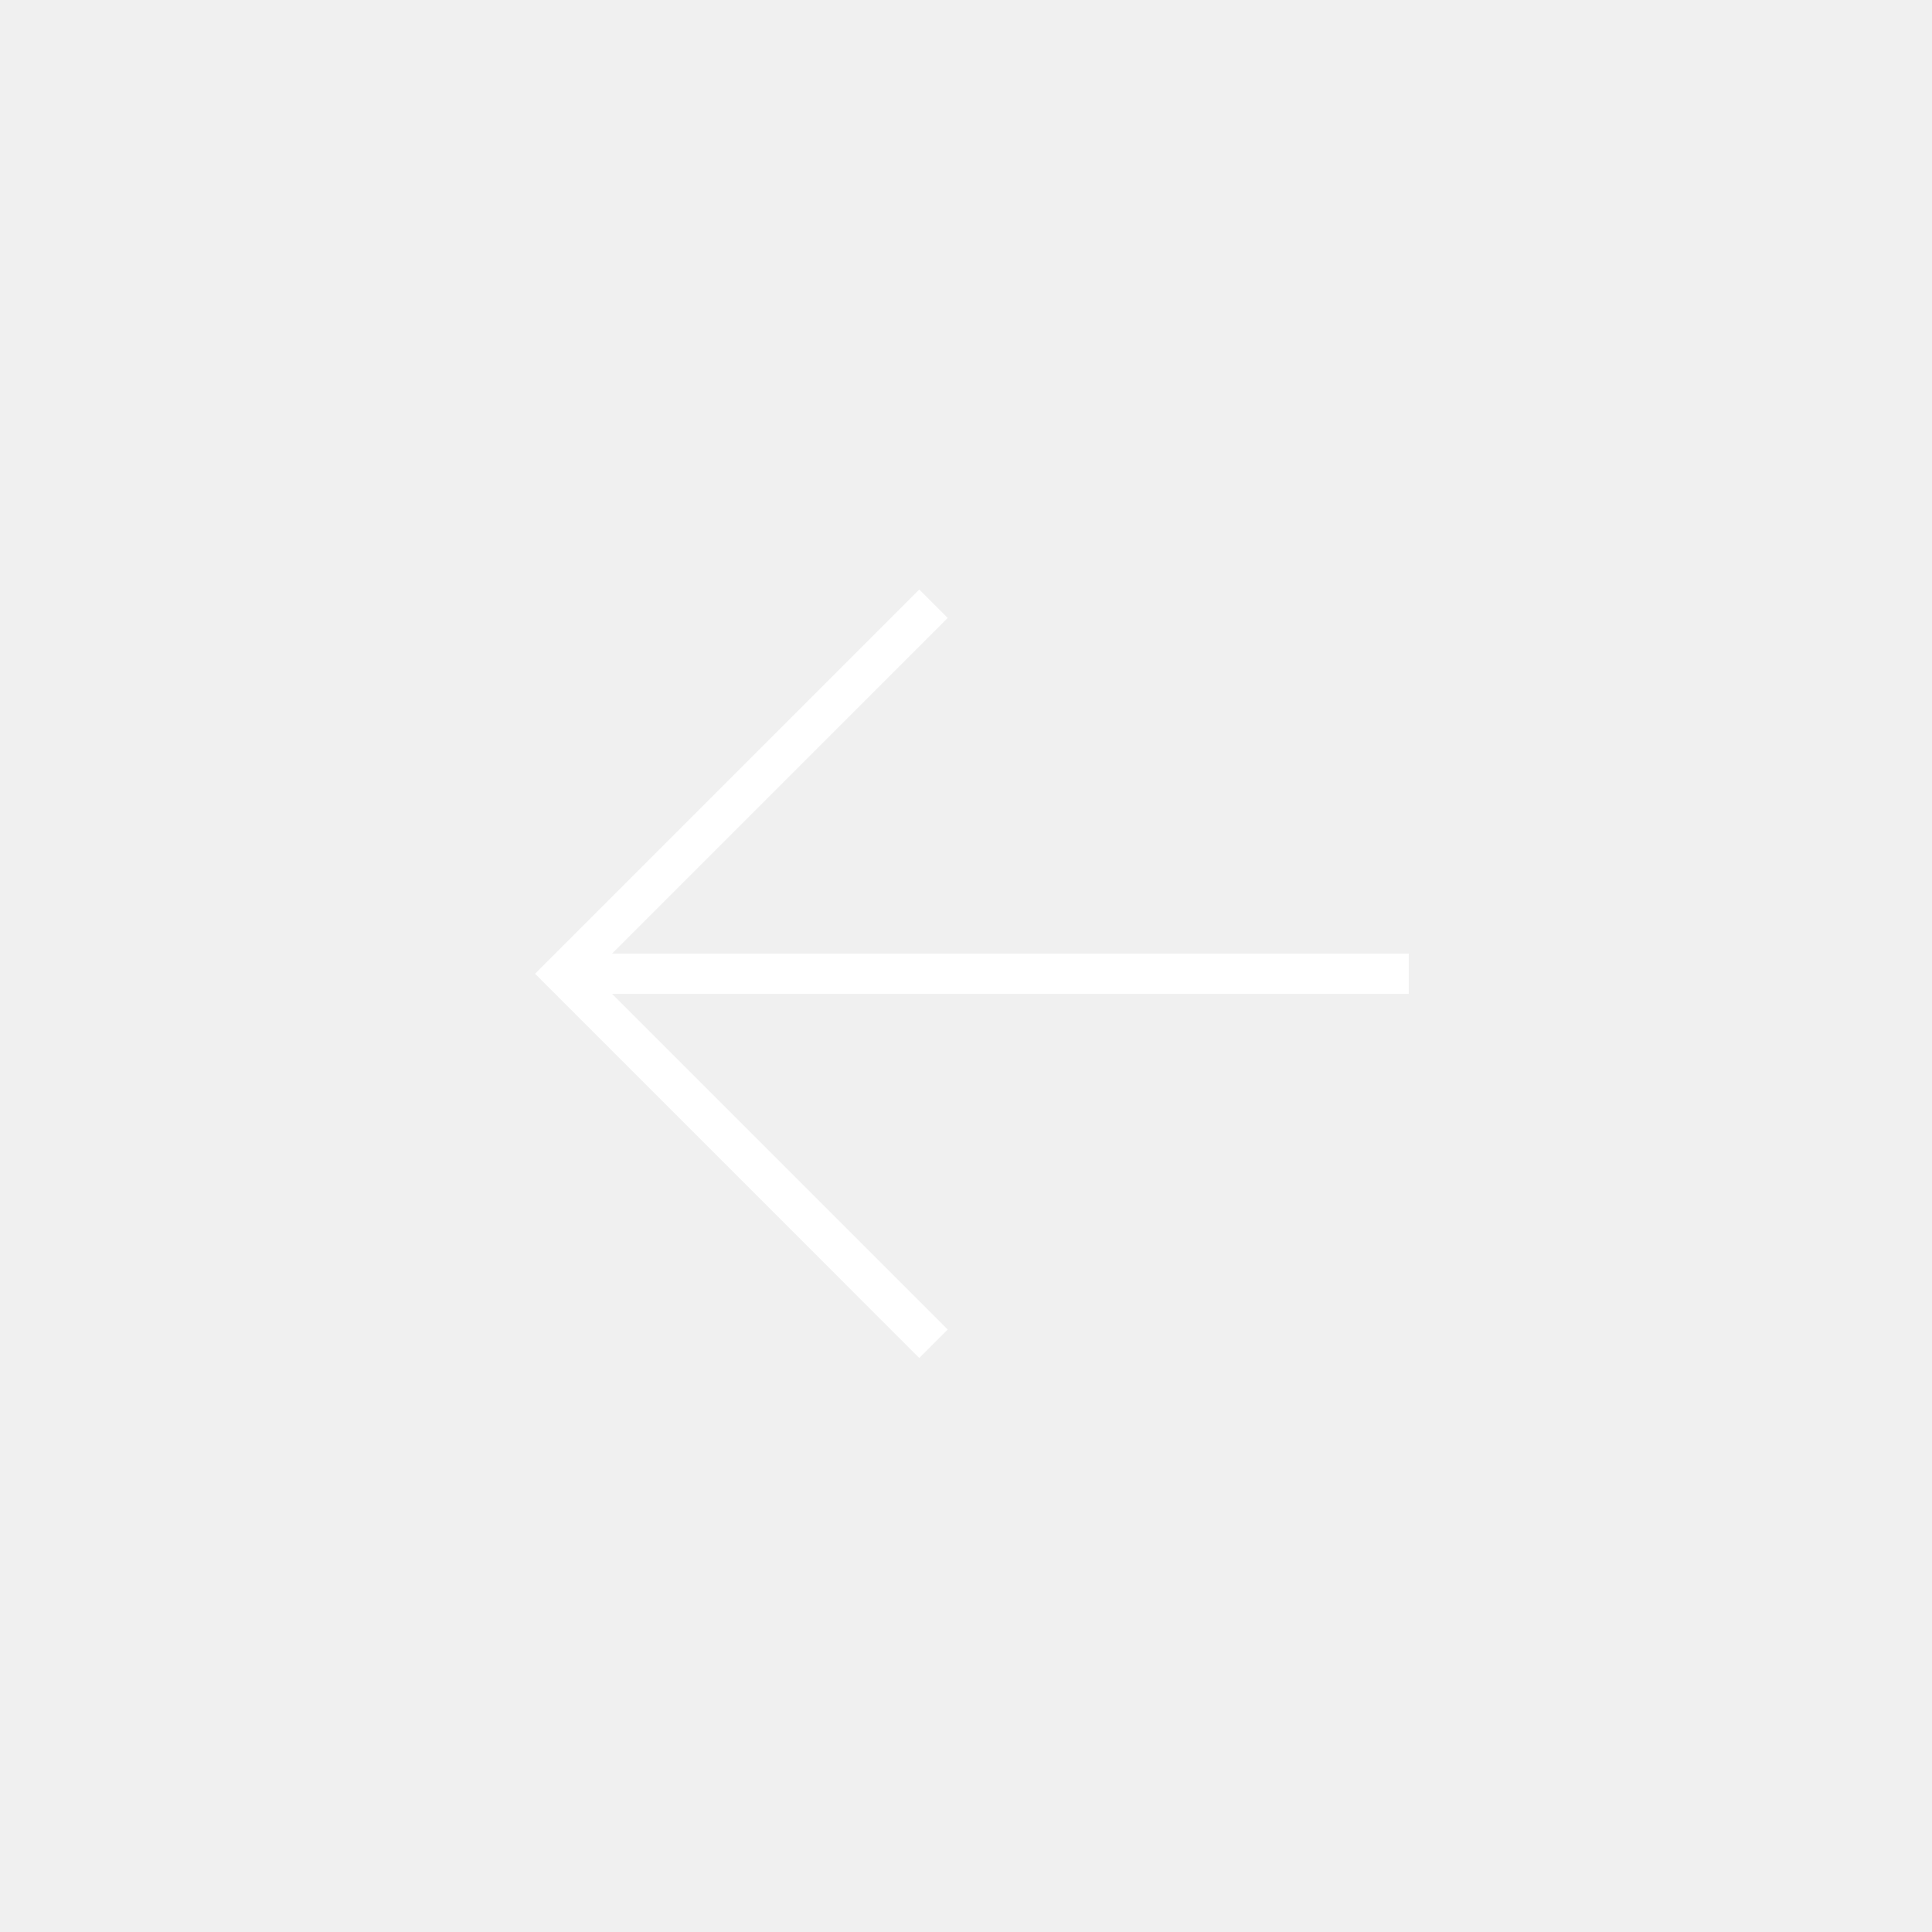
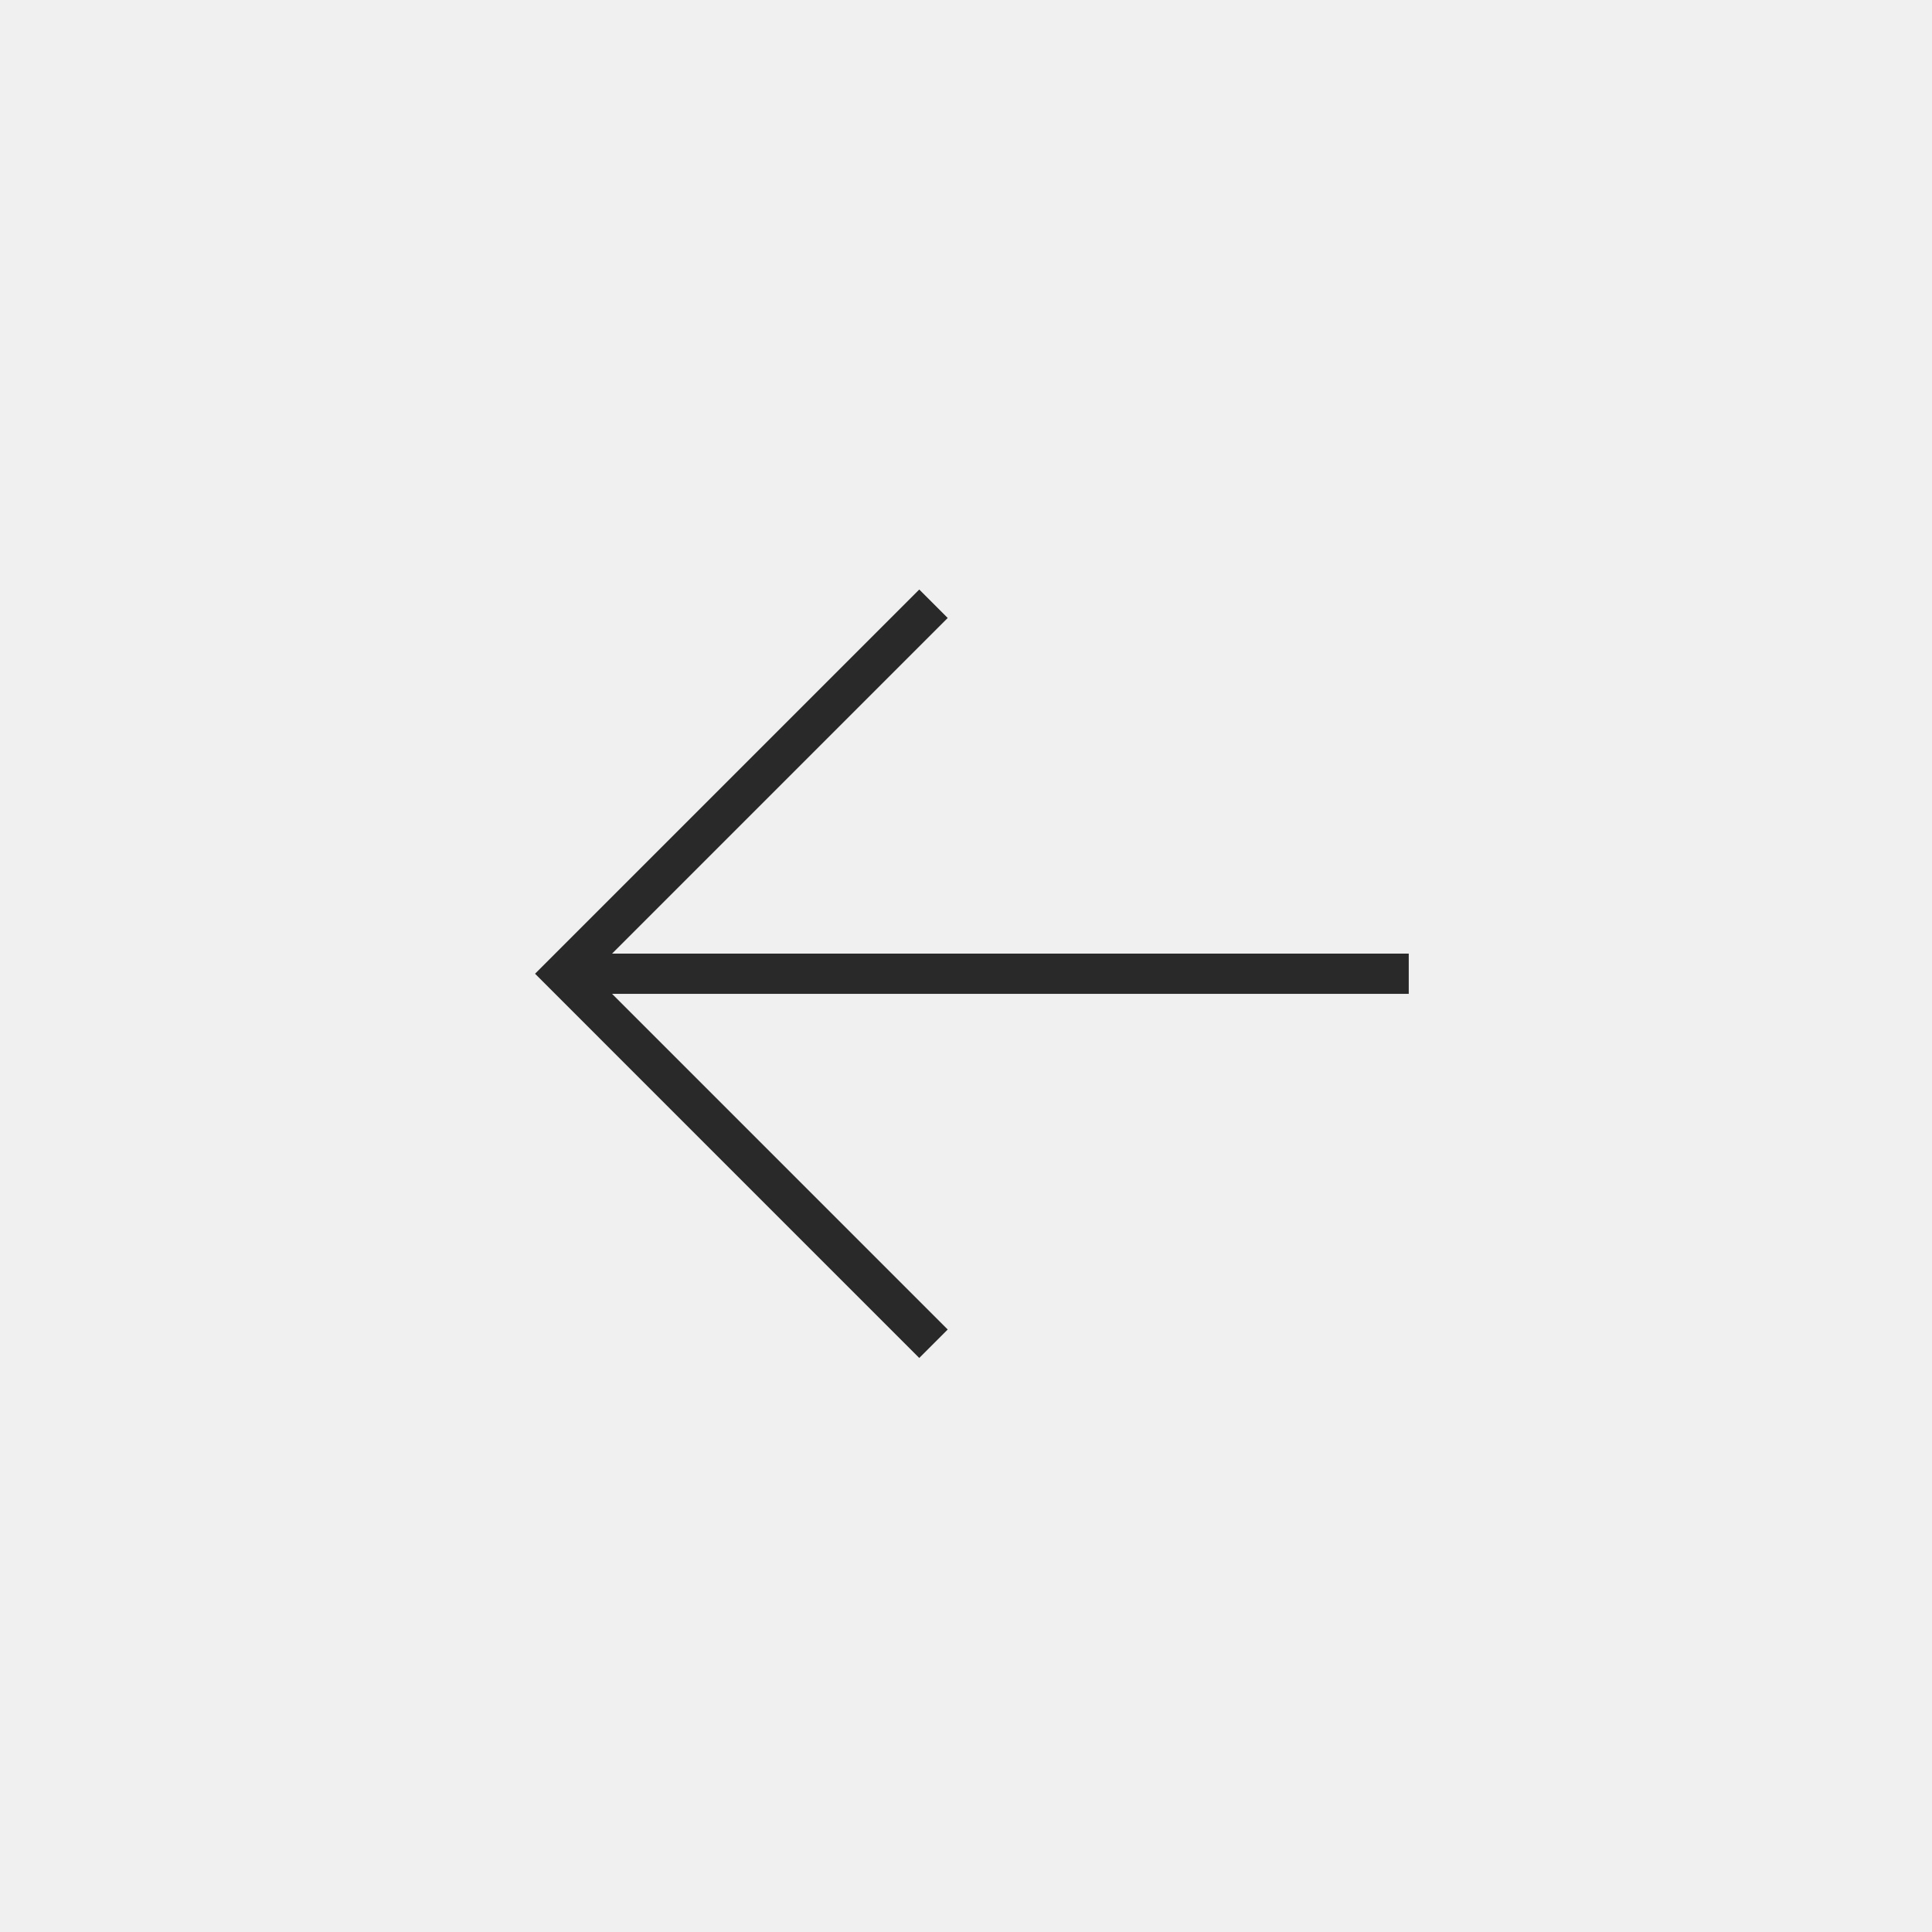
<svg xmlns="http://www.w3.org/2000/svg" width="48" height="48" viewBox="0 0 48 48" fill="none">
-   <path d="M14 24.192H35" stroke="white" />
-   <path d="M23.192 15L14 24.192L23.192 33.385" stroke="white" />
+   <path d="M14 24.192H35" stroke="#292929" />
+   <path d="M23.192 15L14 24.192L23.192 33.385" stroke="#292929" />
</svg>
